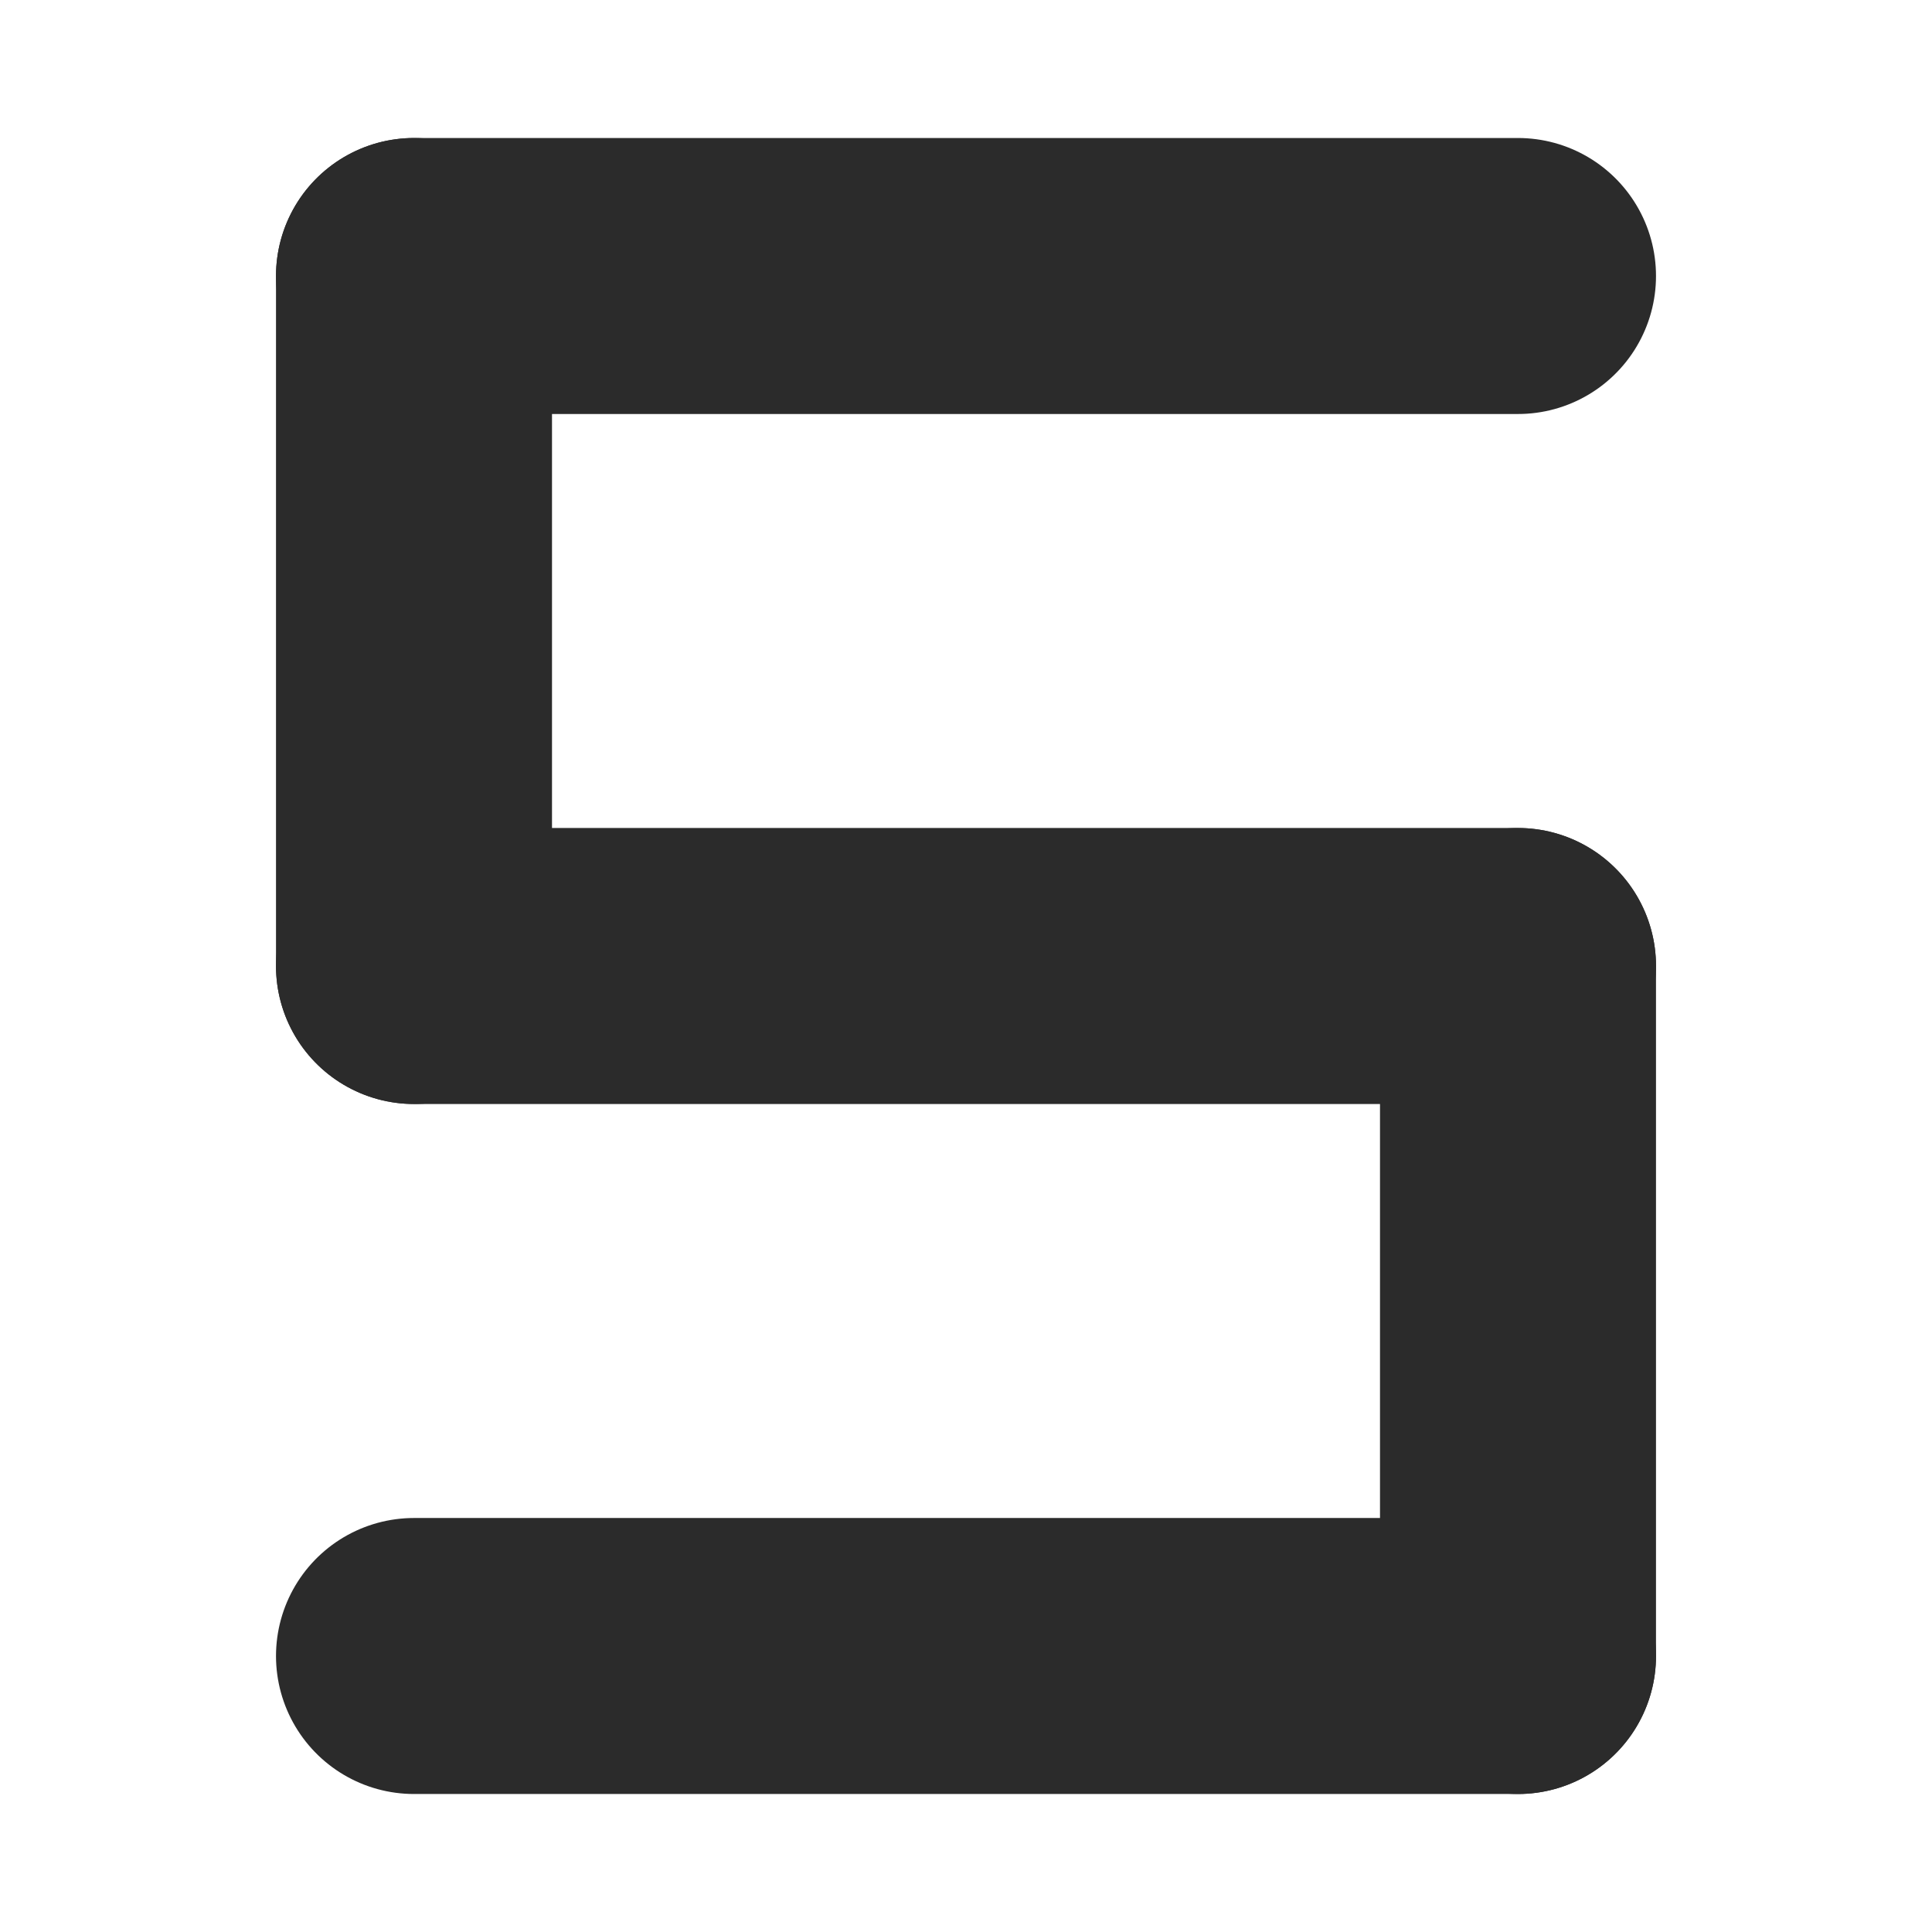
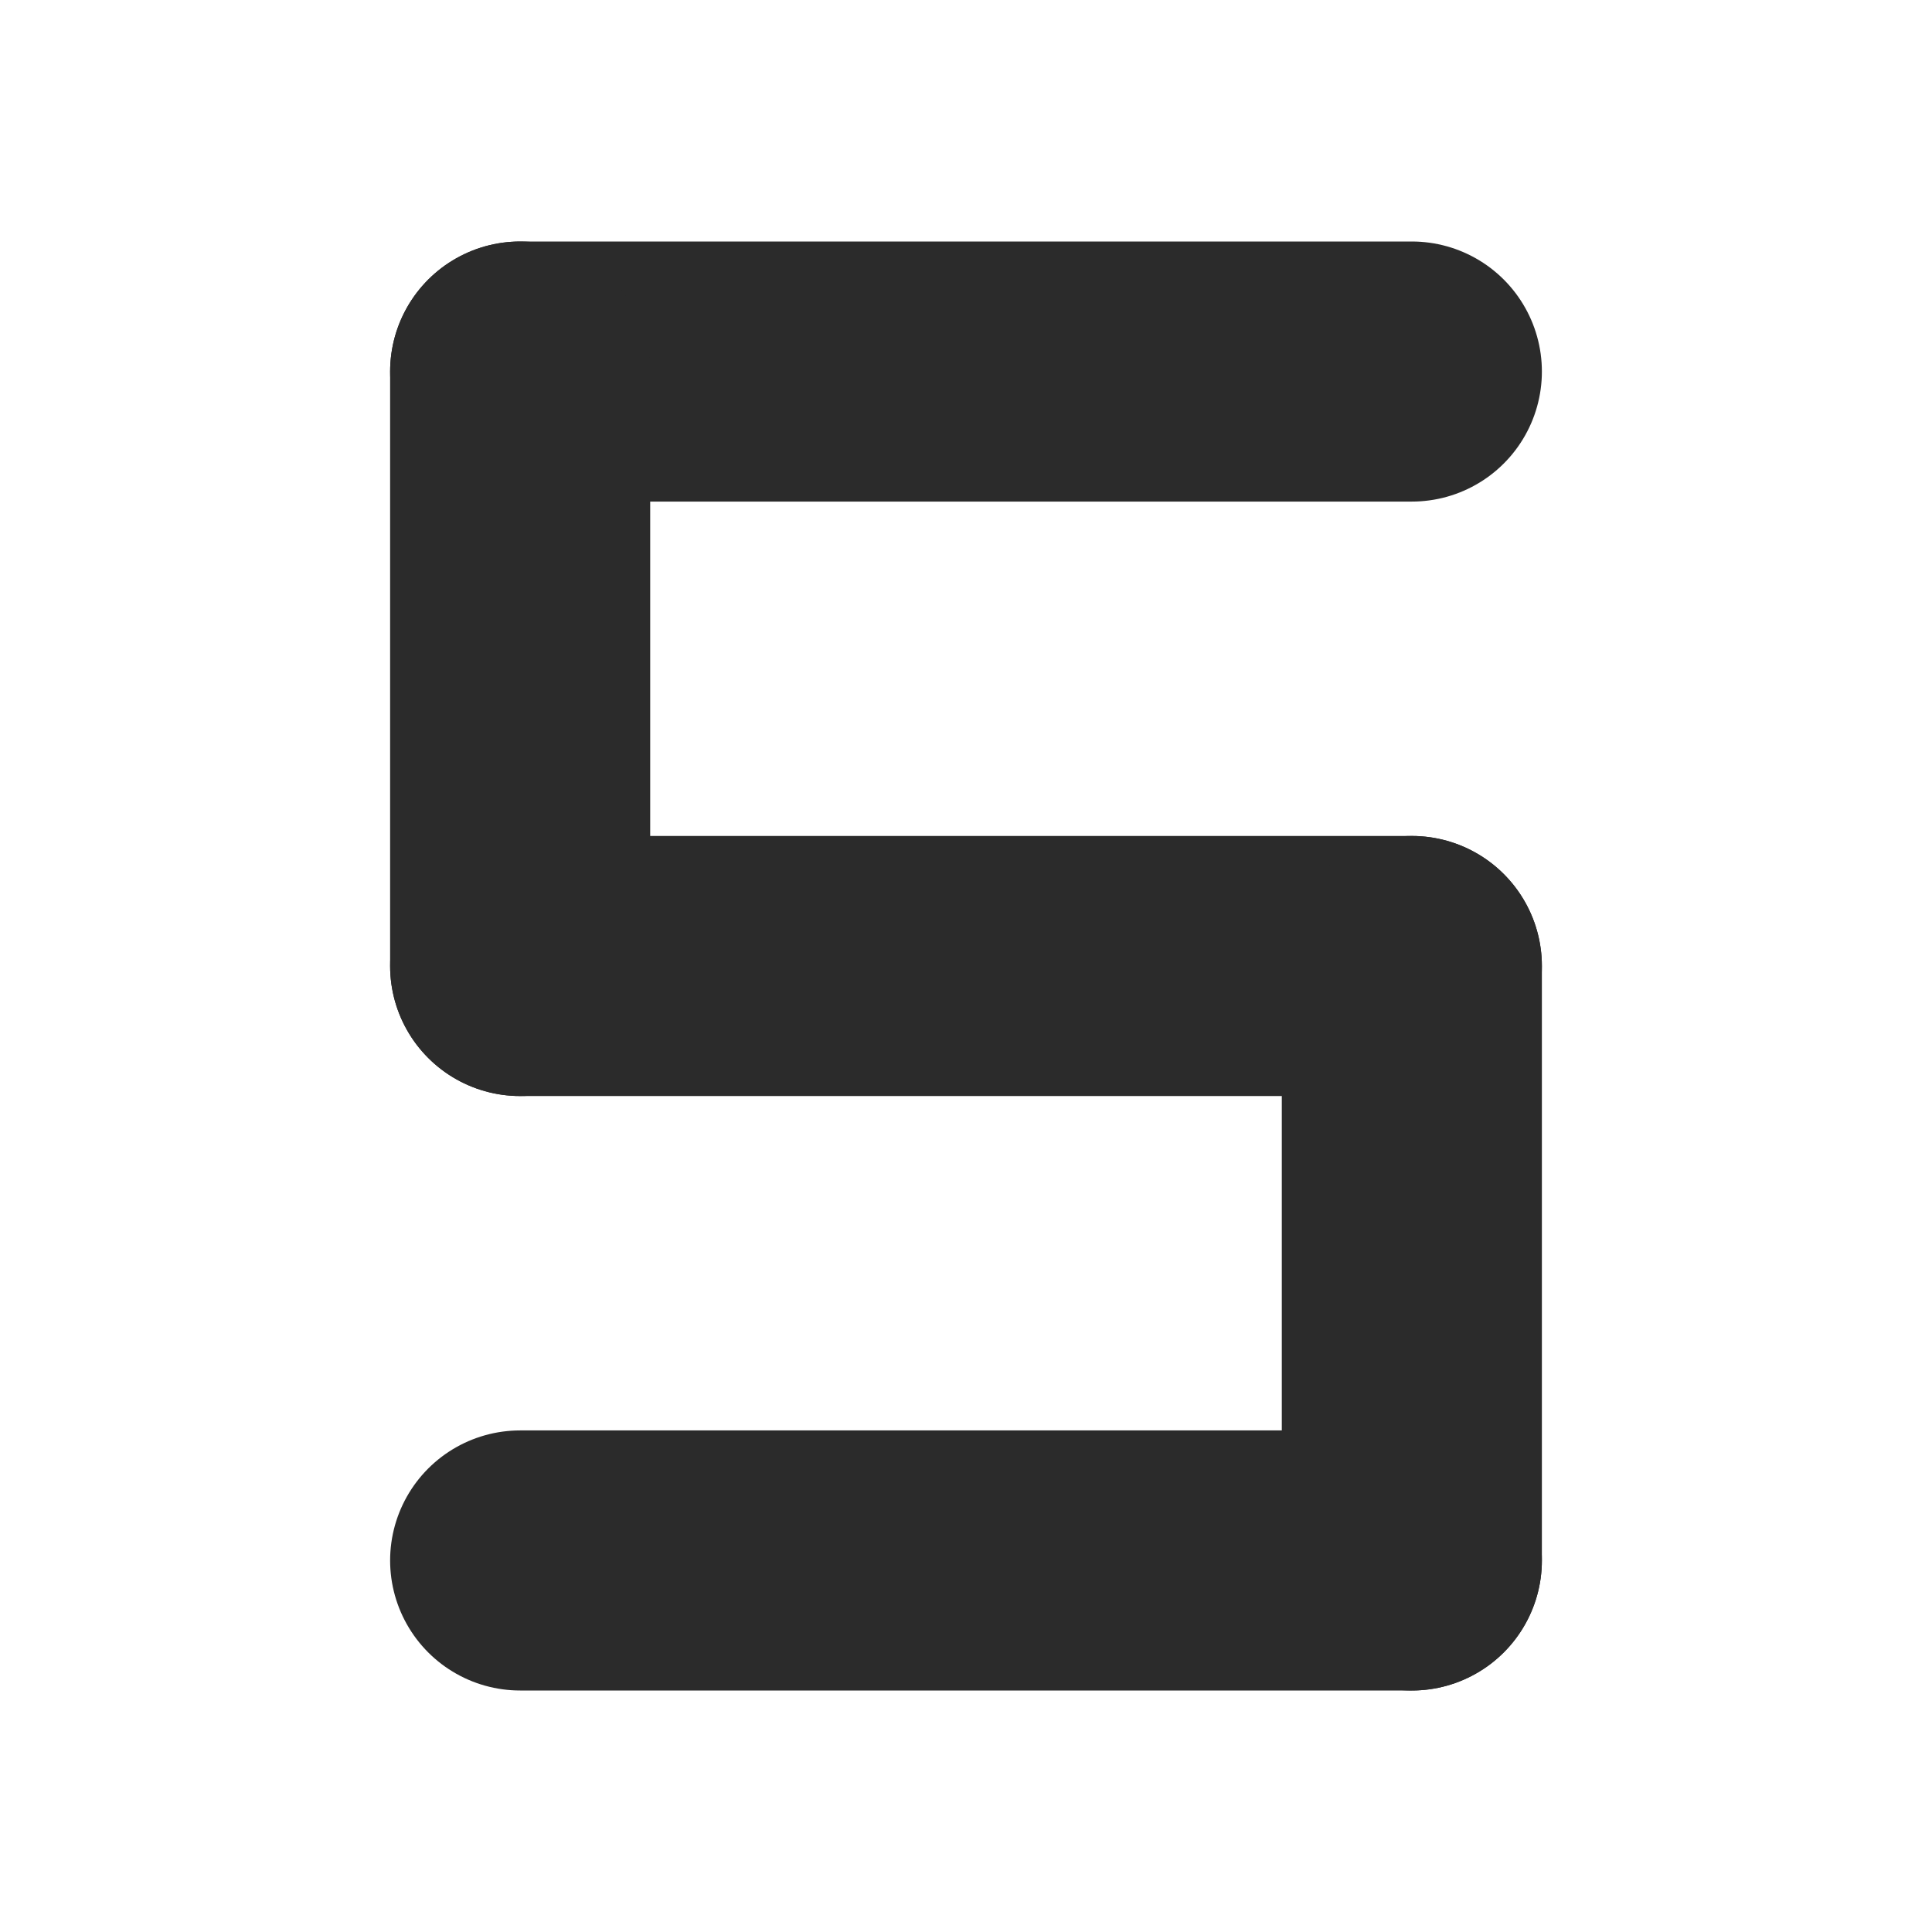
- <svg xmlns="http://www.w3.org/2000/svg" width="28" height="28" viewBox="0 0 28 28">
-   <g stroke="#2b2b2b" stroke-width="4" stroke-linecap="round" fill="none">
-     <line x1="6" y1="4" x2="22" y2="4" />
-     <line x1="6" y1="4" x2="6" y2="14" />
-     <line x1="6" y1="14" x2="22" y2="14" />
-     <line x1="22" y1="14" x2="22" y2="24" />
-     <line x1="6" y1="24" x2="22" y2="24" />
+ <svg xmlns="http://www.w3.org/2000/svg" width="26" height="26" viewBox="0 0 26 26">
+   <g stroke="#2b2b2b" stroke-width="3.5" stroke-linecap="round" fill="none">
+     <line x1="7" y1="5" x2="19" y2="5" />
+     <line x1="7" y1="5" x2="7" y2="13" />
+     <line x1="7" y1="13" x2="19" y2="13" />
+     <line x1="19" y1="13" x2="19" y2="21" />
+     <line x1="7" y1="21" x2="19" y2="21" />
  </g>
</svg>
